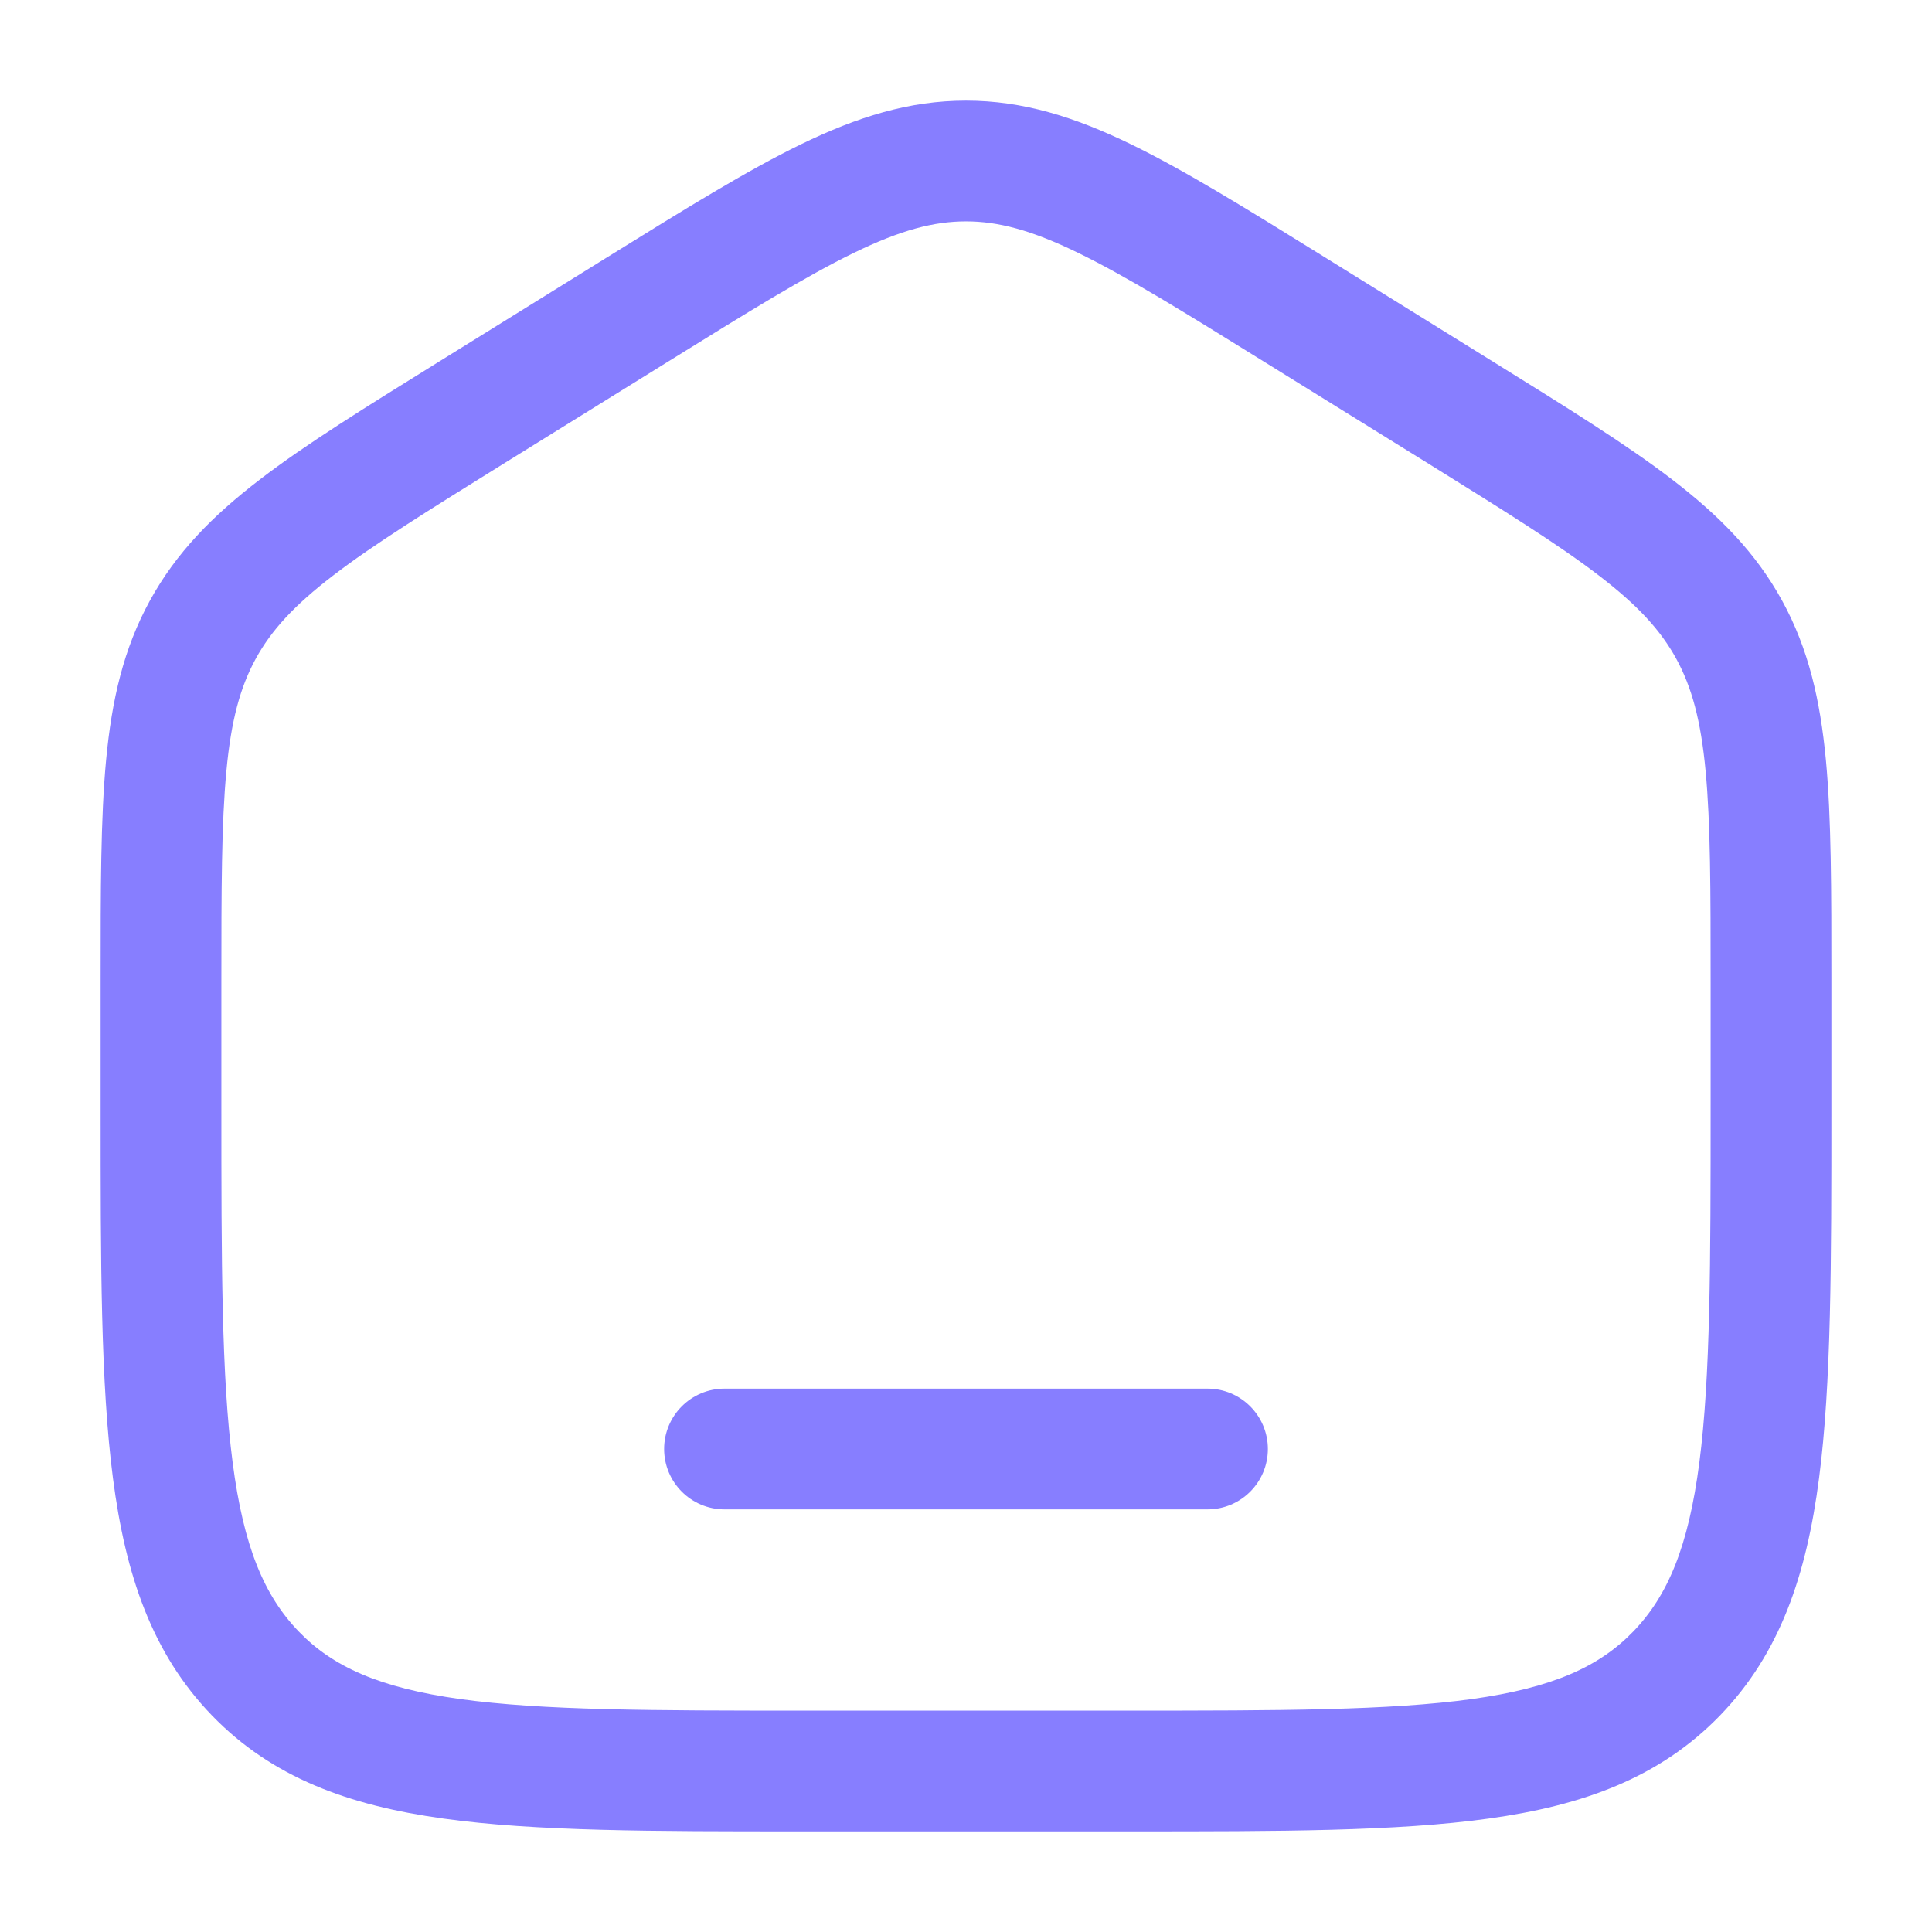
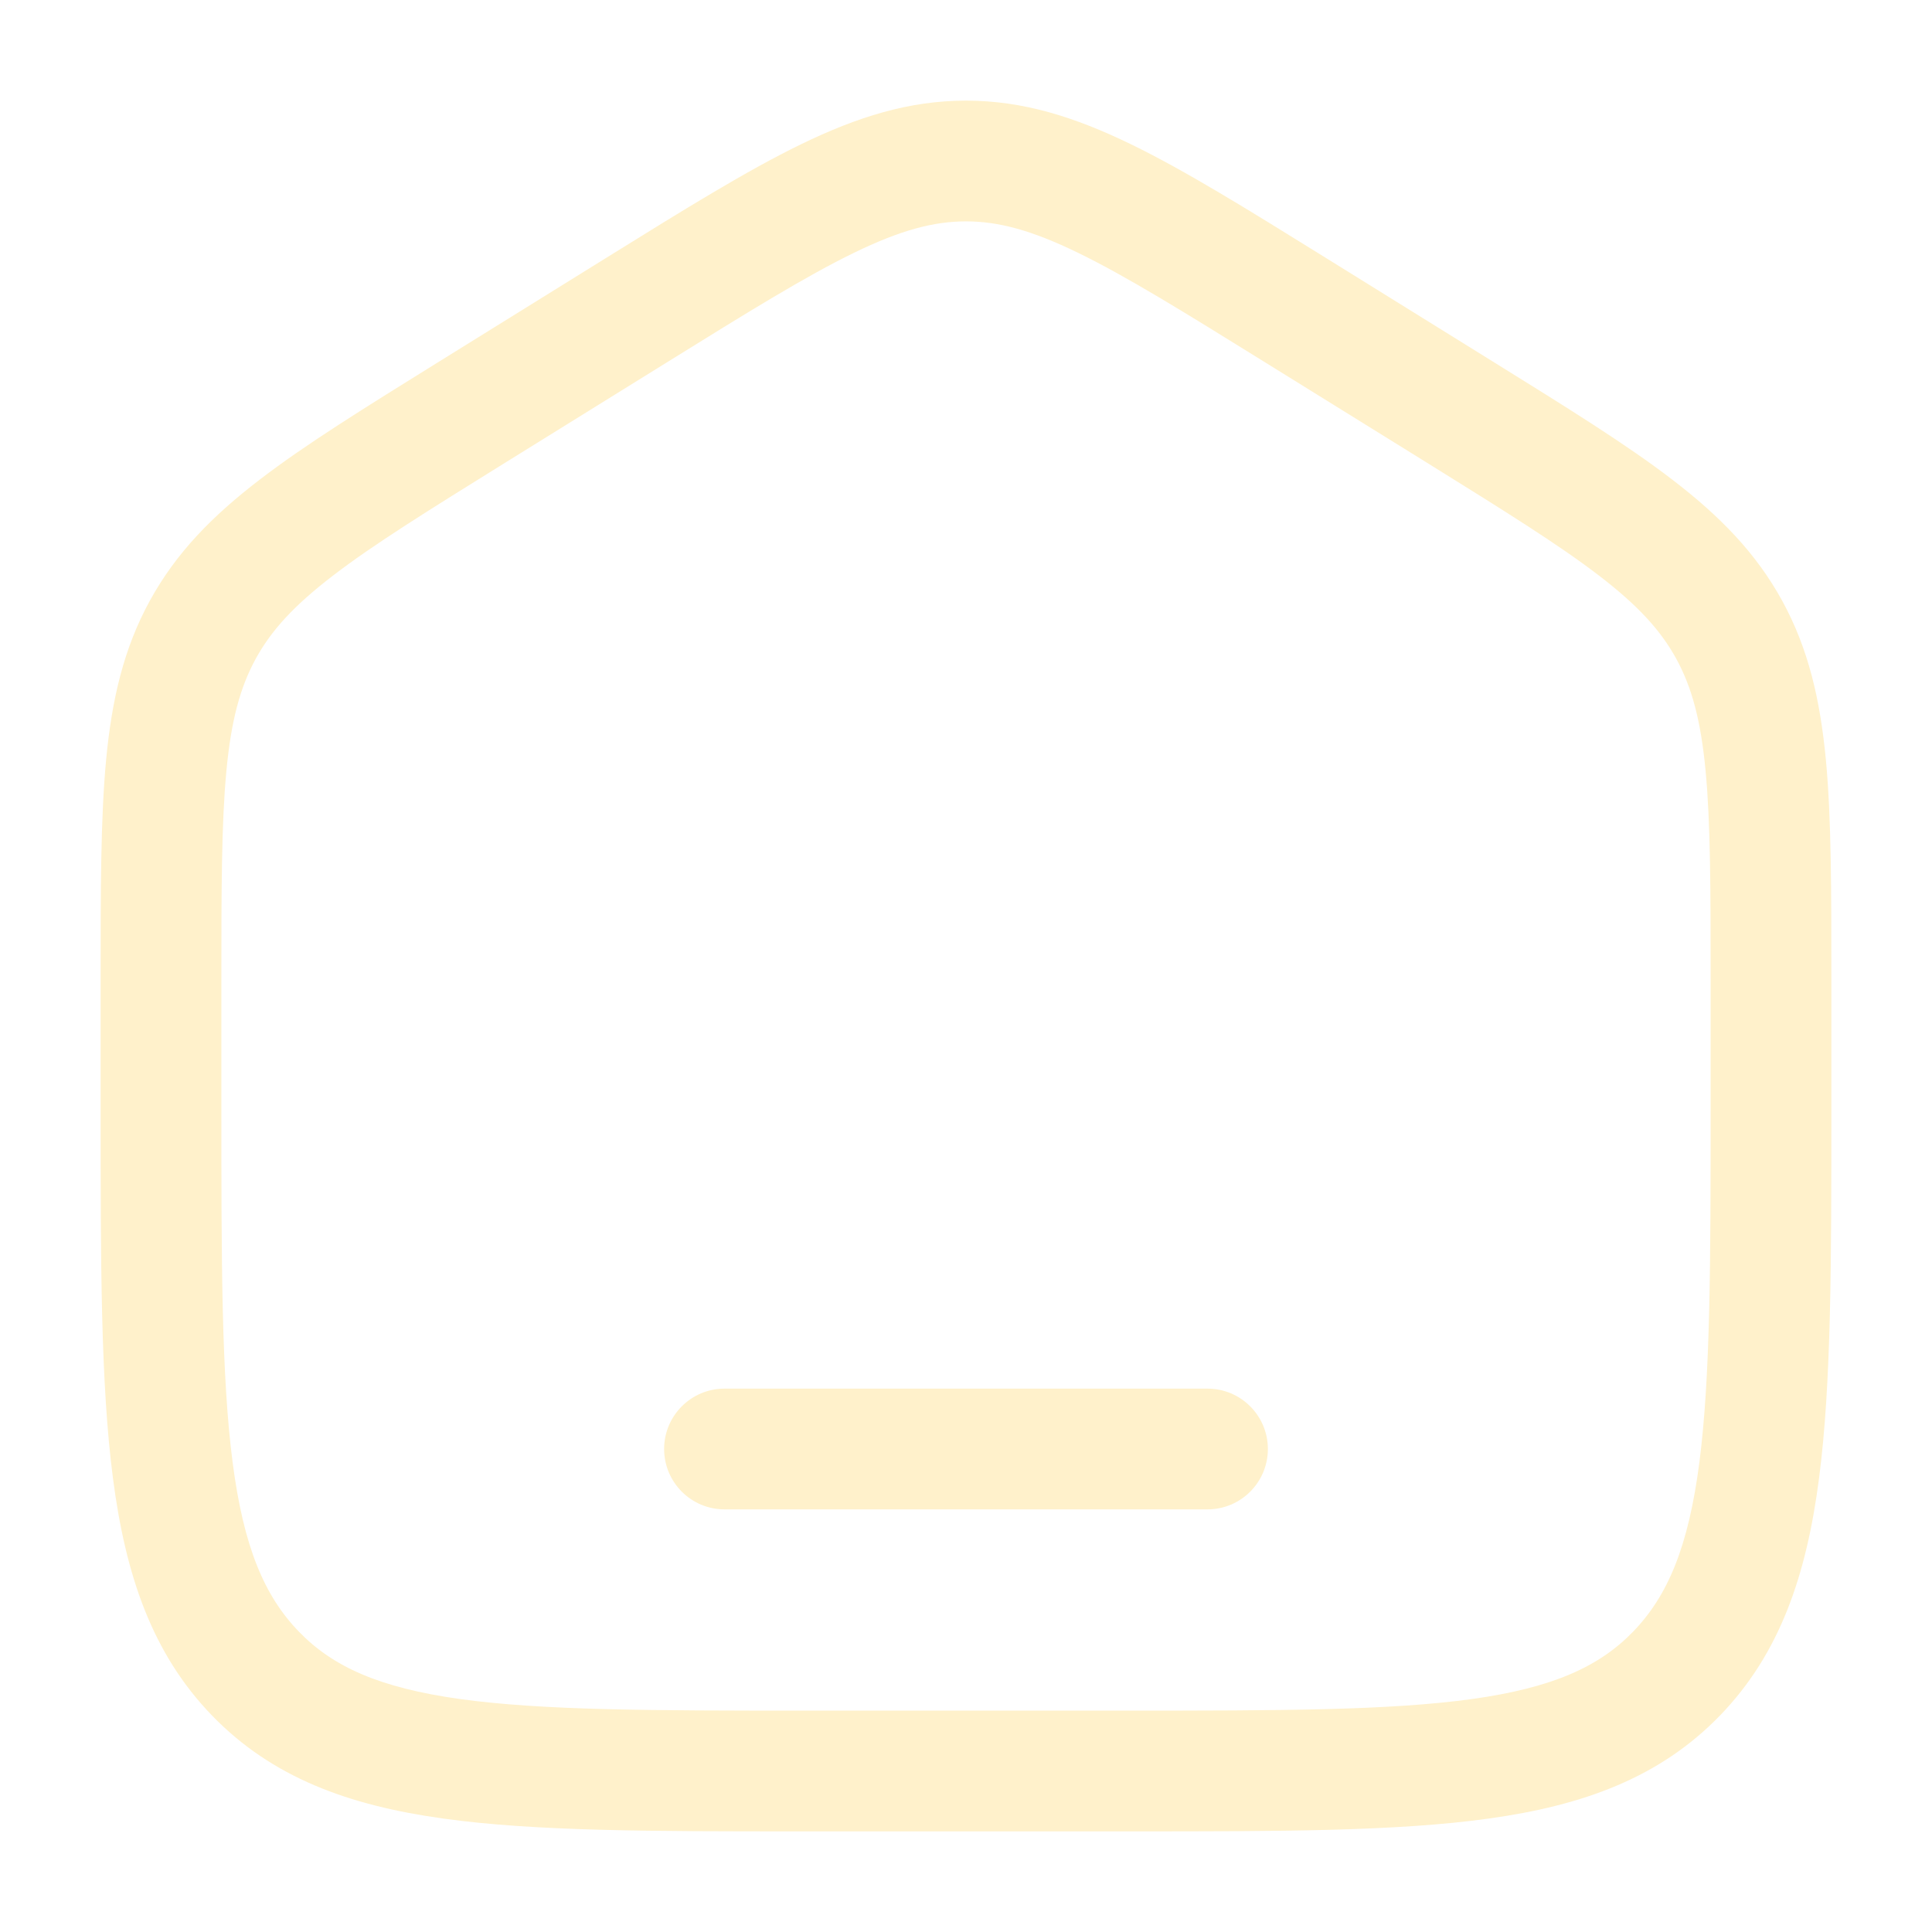
<svg xmlns="http://www.w3.org/2000/svg" width="24" height="24" viewBox="0 0 24 24" fill="none">
-   <path d="M9 17.25C8.586 17.25 8.25 17.586 8.25 18C8.25 18.414 8.586 18.75 9 18.75H15C15.414 18.75 15.75 18.414 15.75 18C15.75 17.586 15.414 17.25 15 17.25H9Z" fill="#877EFF" />
-   <path fill-rule="evenodd" clip-rule="evenodd" d="M12 1.25C11.292 1.25 10.649 1.453 9.951 1.792C9.276 2.12 8.496 2.604 7.523 3.208L5.456 4.491C4.535 5.063 3.797 5.52 3.229 5.956C2.64 6.407 2.188 6.866 1.861 7.463C1.535 8.058 1.389 8.692 1.318 9.441C1.25 10.166 1.25 11.054 1.25 12.167V13.78C1.25 15.684 1.25 17.187 1.403 18.362C1.559 19.567 1.889 20.54 2.632 21.309C3.38 22.082 4.33 22.428 5.508 22.591C6.648 22.75 8.106 22.75 9.942 22.75H14.058C15.894 22.75 17.352 22.75 18.492 22.591C19.669 22.428 20.62 22.082 21.368 21.309C22.111 20.54 22.441 19.567 22.597 18.362C22.75 17.187 22.75 15.684 22.75 13.78V12.167C22.75 11.054 22.75 10.166 22.682 9.441C22.611 8.692 22.465 8.058 22.139 7.463C21.812 6.866 21.36 6.407 20.771 5.956C20.203 5.52 19.465 5.063 18.544 4.491L16.477 3.208C15.504 2.604 14.724 2.12 14.049 1.792C13.351 1.453 12.708 1.25 12 1.25ZM8.28 4.504C9.295 3.874 10.009 3.432 10.607 3.141C11.188 2.858 11.6 2.75 12 2.75C12.4 2.75 12.812 2.858 13.393 3.141C13.991 3.432 14.705 3.874 15.72 4.504L17.721 5.745C18.681 6.342 19.356 6.761 19.859 7.147C20.349 7.522 20.63 7.831 20.823 8.183C21.016 8.536 21.129 8.949 21.188 9.581C21.249 10.229 21.25 11.046 21.25 12.204V13.725C21.25 15.696 21.248 17.101 21.11 18.168C20.974 19.216 20.717 19.824 20.289 20.267C19.865 20.706 19.287 20.966 18.286 21.106C17.26 21.248 15.908 21.25 14 21.25H10C8.092 21.25 6.74 21.248 5.714 21.106C4.713 20.966 4.135 20.706 3.711 20.267C3.283 19.824 3.026 19.216 2.89 18.168C2.751 17.101 2.75 15.696 2.75 13.725V12.204C2.75 11.046 2.751 10.229 2.812 9.581C2.871 8.949 2.984 8.536 3.177 8.183C3.37 7.831 3.651 7.522 4.141 7.147C4.644 6.761 5.319 6.342 6.28 5.745L8.28 4.504Z" fill="#877EFF" />
+   <path d="M9 17.25C8.586 17.25 8.25 17.586 8.25 18C8.25 18.414 8.586 18.75 9 18.75H15C15.414 18.75 15.75 18.414 15.75 18C15.75 17.586 15.414 17.25 15 17.25H9Z" fill="#FFF1CB" />
+   <path fill-rule="evenodd" clip-rule="evenodd" d="M12 1.25C11.292 1.25 10.649 1.453 9.951 1.792C9.276 2.12 8.496 2.604 7.523 3.208L5.456 4.491C4.535 5.063 3.797 5.52 3.229 5.956C2.64 6.407 2.188 6.866 1.861 7.463C1.535 8.058 1.389 8.692 1.318 9.441C1.25 10.166 1.25 11.054 1.25 12.167V13.78C1.25 15.684 1.25 17.187 1.403 18.362C1.559 19.567 1.889 20.54 2.632 21.309C3.38 22.082 4.33 22.428 5.508 22.591C6.648 22.75 8.106 22.75 9.942 22.75H14.058C15.894 22.75 17.352 22.75 18.492 22.591C19.669 22.428 20.62 22.082 21.368 21.309C22.111 20.54 22.441 19.567 22.597 18.362C22.75 17.187 22.75 15.684 22.75 13.78V12.167C22.75 11.054 22.75 10.166 22.682 9.441C22.611 8.692 22.465 8.058 22.139 7.463C21.812 6.866 21.36 6.407 20.771 5.956C20.203 5.52 19.465 5.063 18.544 4.491L16.477 3.208C15.504 2.604 14.724 2.12 14.049 1.792C13.351 1.453 12.708 1.25 12 1.25ZM8.28 4.504C9.295 3.874 10.009 3.432 10.607 3.141C11.188 2.858 11.6 2.75 12 2.75C12.4 2.75 12.812 2.858 13.393 3.141C13.991 3.432 14.705 3.874 15.72 4.504L17.721 5.745C18.681 6.342 19.356 6.761 19.859 7.147C20.349 7.522 20.63 7.831 20.823 8.183C21.016 8.536 21.129 8.949 21.188 9.581C21.249 10.229 21.25 11.046 21.25 12.204V13.725C21.25 15.696 21.248 17.101 21.11 18.168C20.974 19.216 20.717 19.824 20.289 20.267C19.865 20.706 19.287 20.966 18.286 21.106C17.26 21.248 15.908 21.25 14 21.25H10C8.092 21.25 6.74 21.248 5.714 21.106C4.713 20.966 4.135 20.706 3.711 20.267C3.283 19.824 3.026 19.216 2.89 18.168C2.751 17.101 2.75 15.696 2.75 13.725V12.204C2.75 11.046 2.751 10.229 2.812 9.581C2.871 8.949 2.984 8.536 3.177 8.183C3.37 7.831 3.651 7.522 4.141 7.147C4.644 6.761 5.319 6.342 6.28 5.745L8.28 4.504Z" fill="#FFF1CB" />
</svg>
